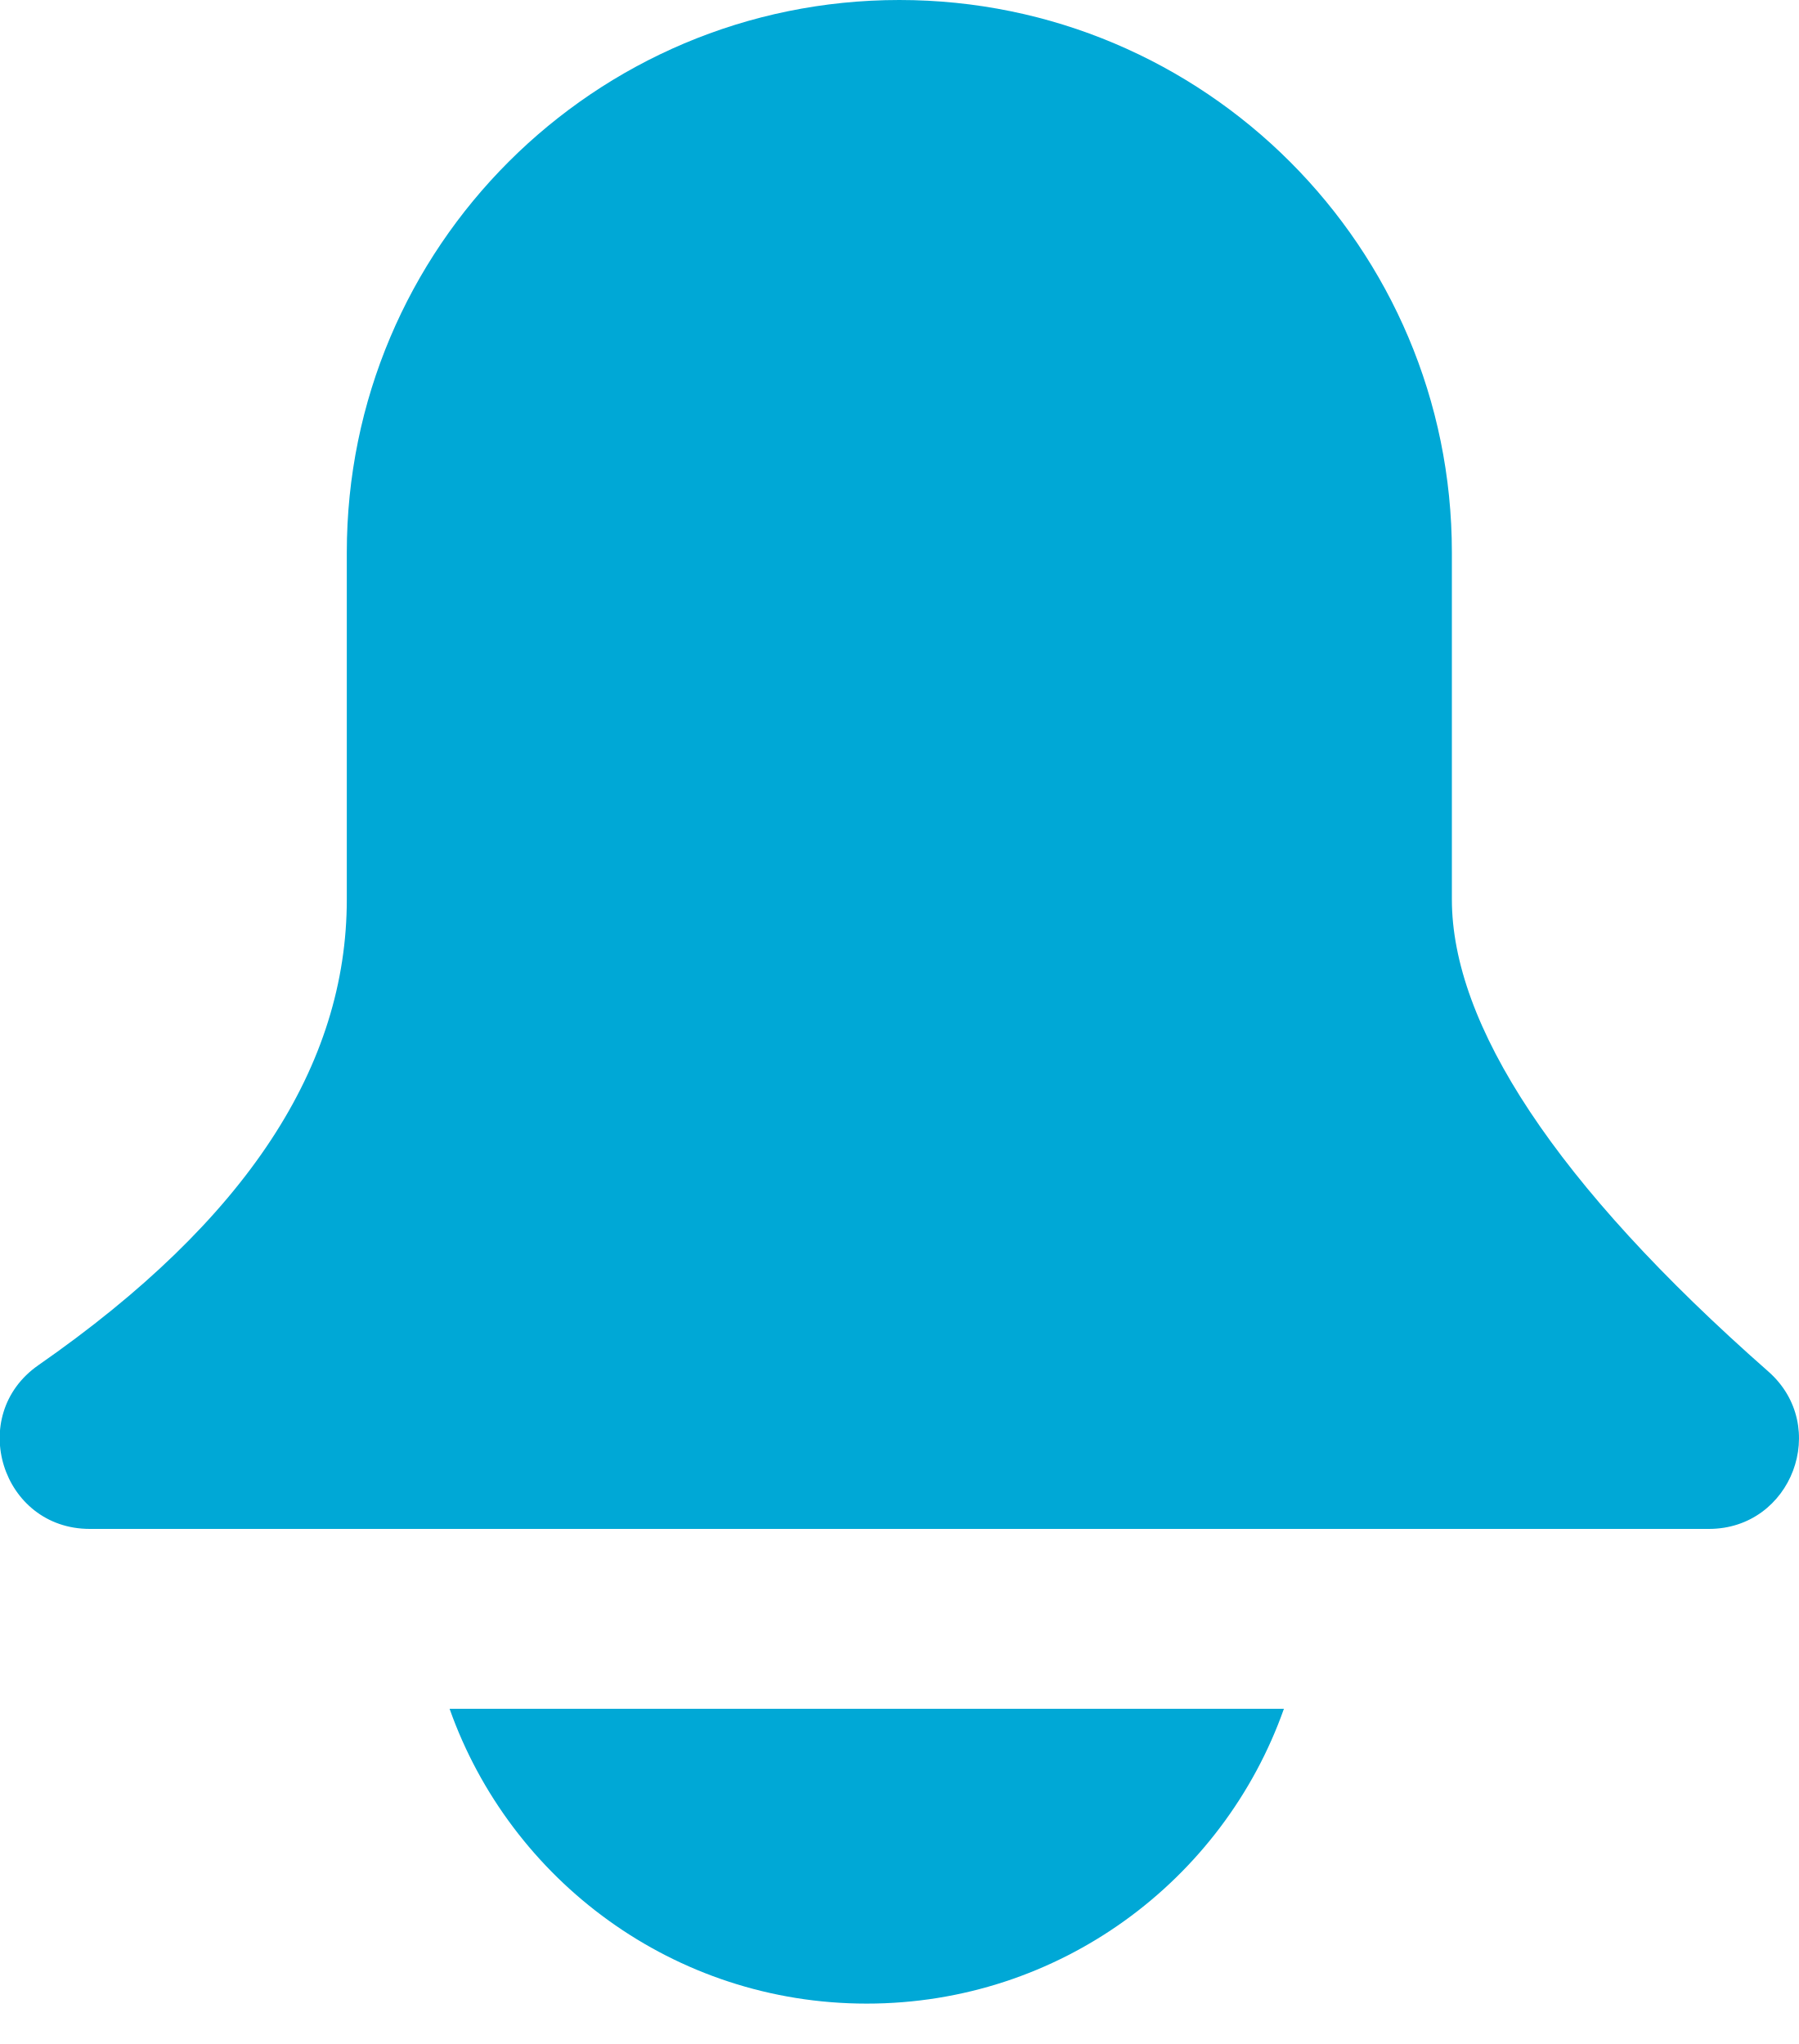
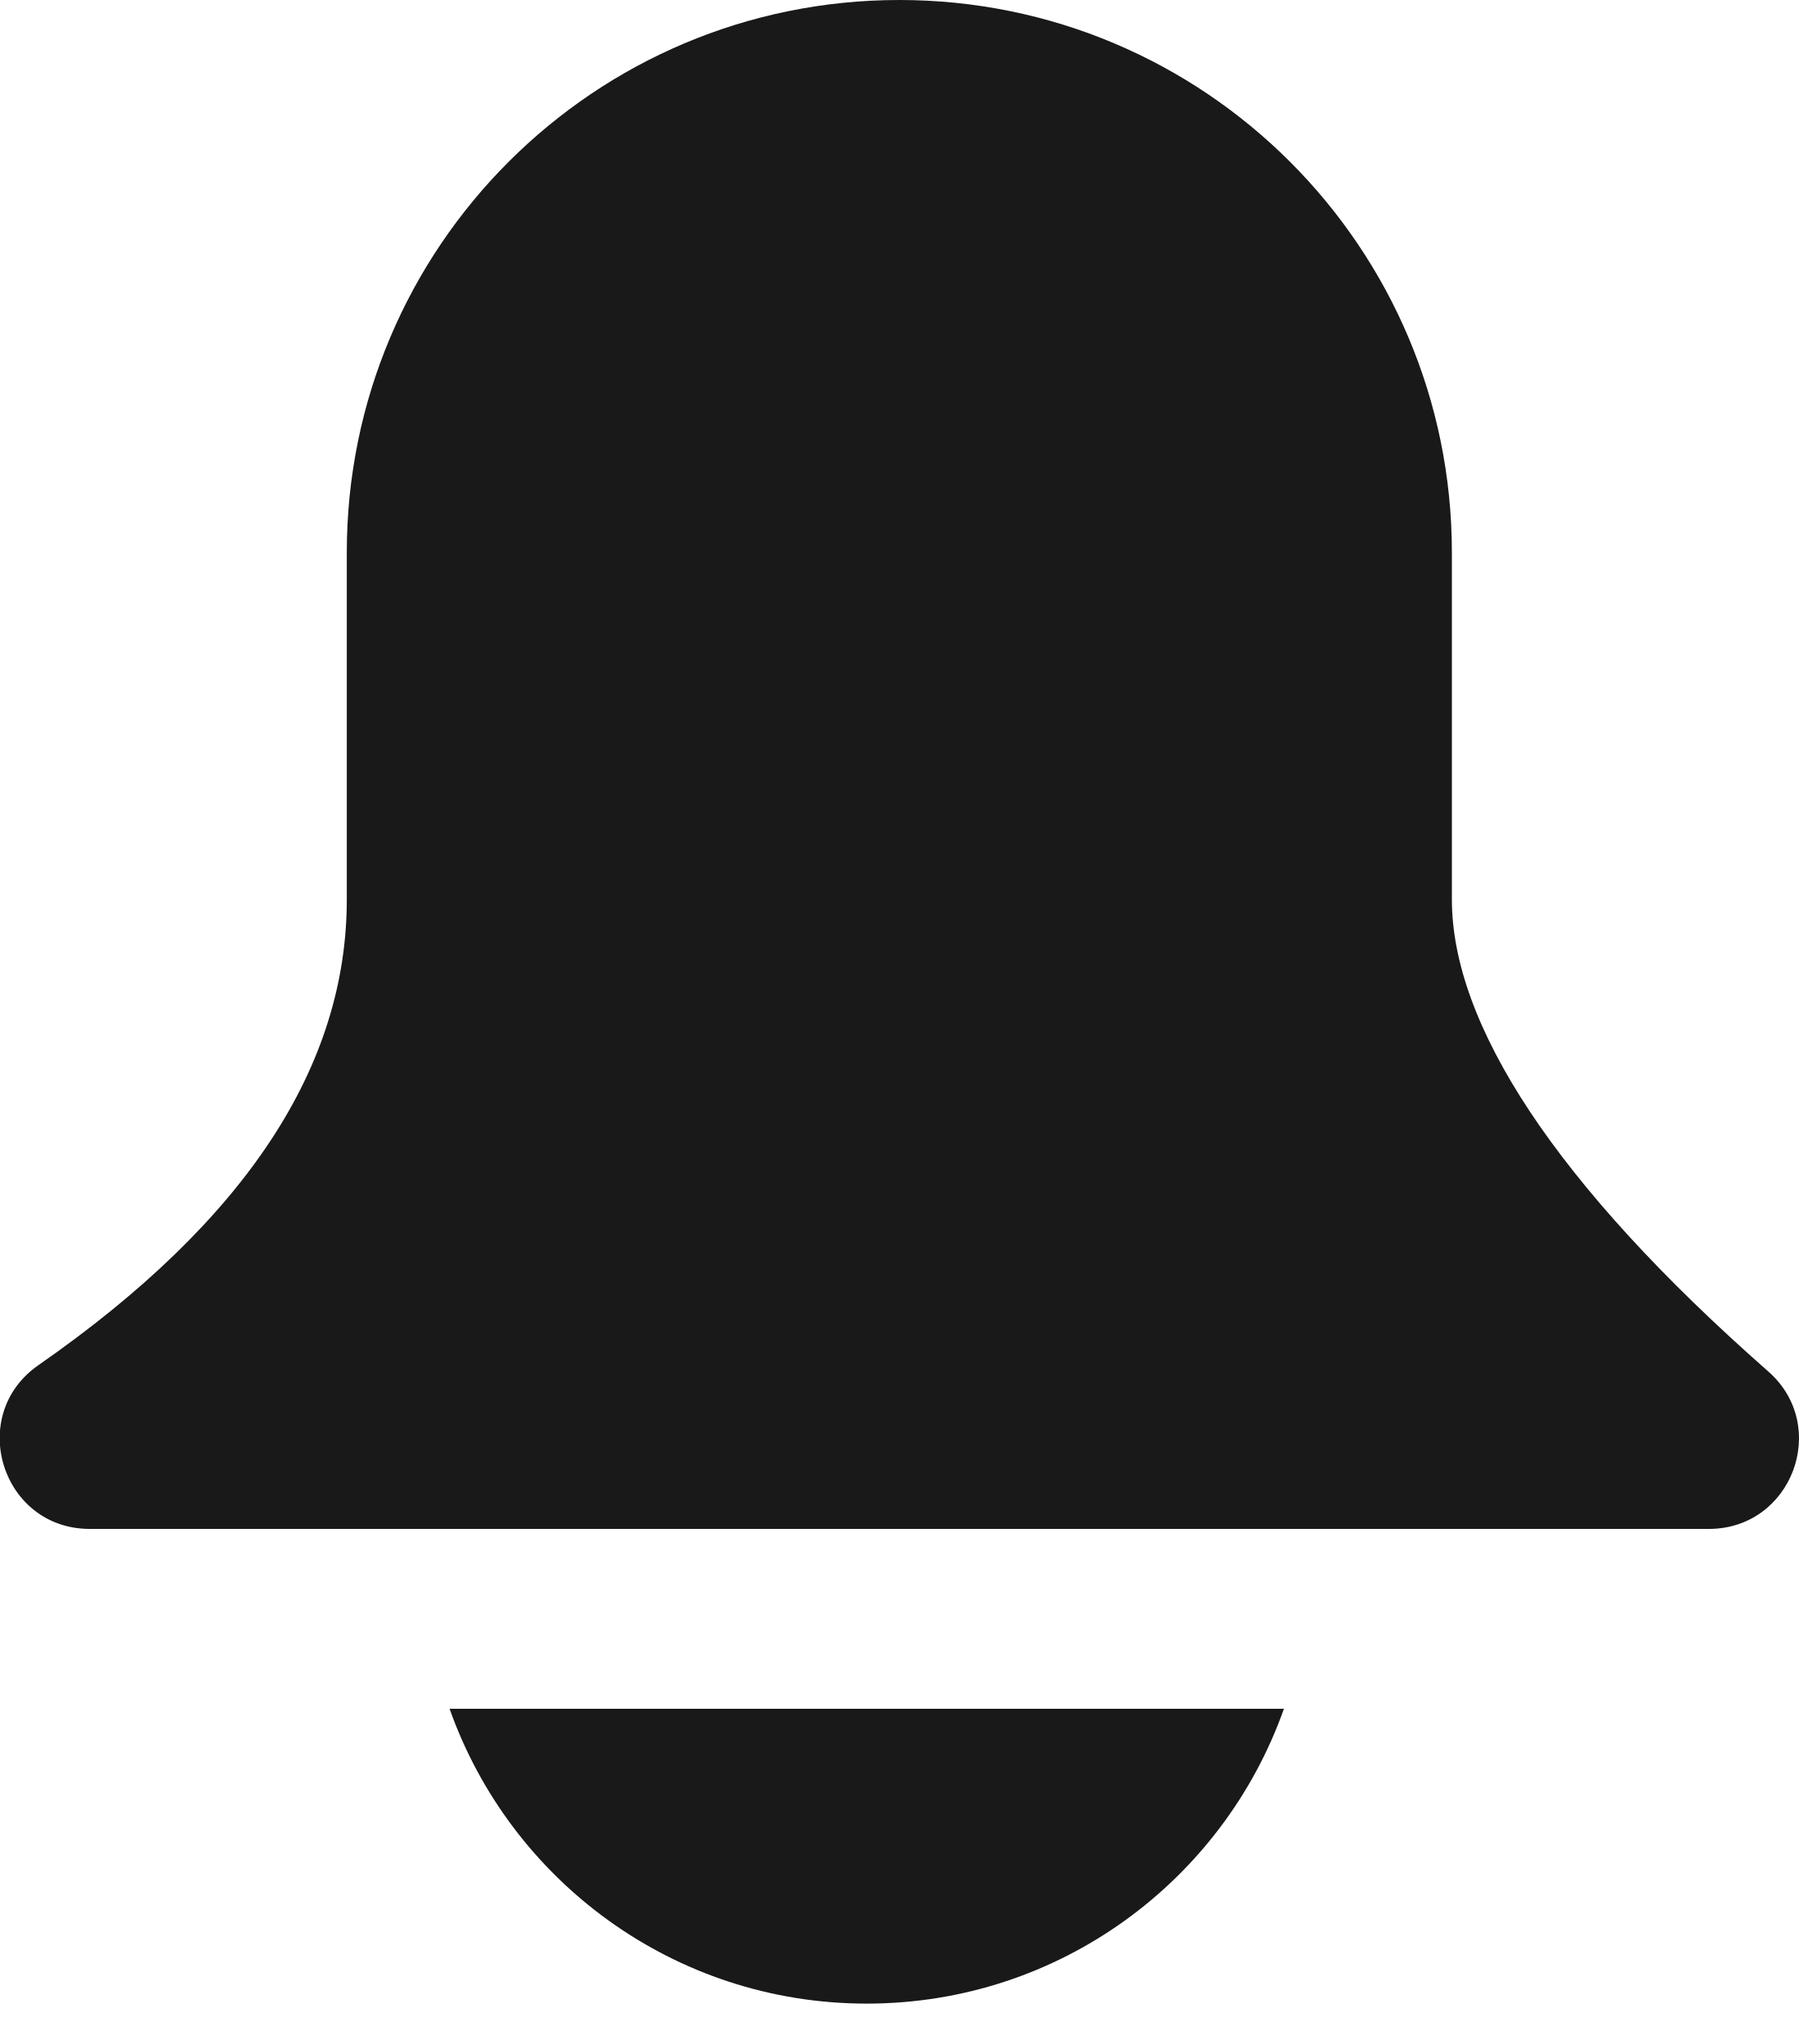
<svg xmlns="http://www.w3.org/2000/svg" width="22px" height="25px" viewBox="0 0 22 25" version="1.1">
  <g id="CD_Mehr" transform="translate(-303, -99)">
-     <path fill="#00a8d6" d="M308.498,119.9 L318.701,119.9 C317.958,122.001 315.955,123.506 313.599,123.506 C311.244,123.506 309.241,122.001 308.498,119.9 Z M313.998,99 C317.73,99 320.755,102.025 320.755,105.757 L320.755,110 C320.755,111.522 322.01,113.475 324.624,115.774 C325.386,116.444 324.912,117.7 323.898,117.7 L304.098,117.7 C303.021,117.7 302.586,116.312 303.47,115.697 C306.027,113.918 307.241,112.029 307.241,110 L307.241,105.757 C307.241,102.025 310.266,99 313.998,99 Z" id="Combined-Shape" />
+     <path fill="#191919" d="M308.498,119.9 L318.701,119.9 C317.958,122.001 315.955,123.506 313.599,123.506 C311.244,123.506 309.241,122.001 308.498,119.9 Z M313.998,99 C317.73,99 320.755,102.025 320.755,105.757 L320.755,110 C320.755,111.522 322.01,113.475 324.624,115.774 C325.386,116.444 324.912,117.7 323.898,117.7 L304.098,117.7 C303.021,117.7 302.586,116.312 303.47,115.697 C306.027,113.918 307.241,112.029 307.241,110 L307.241,105.757 C307.241,102.025 310.266,99 313.998,99 Z" id="Combined-Shape" />
  </g>
</svg>
